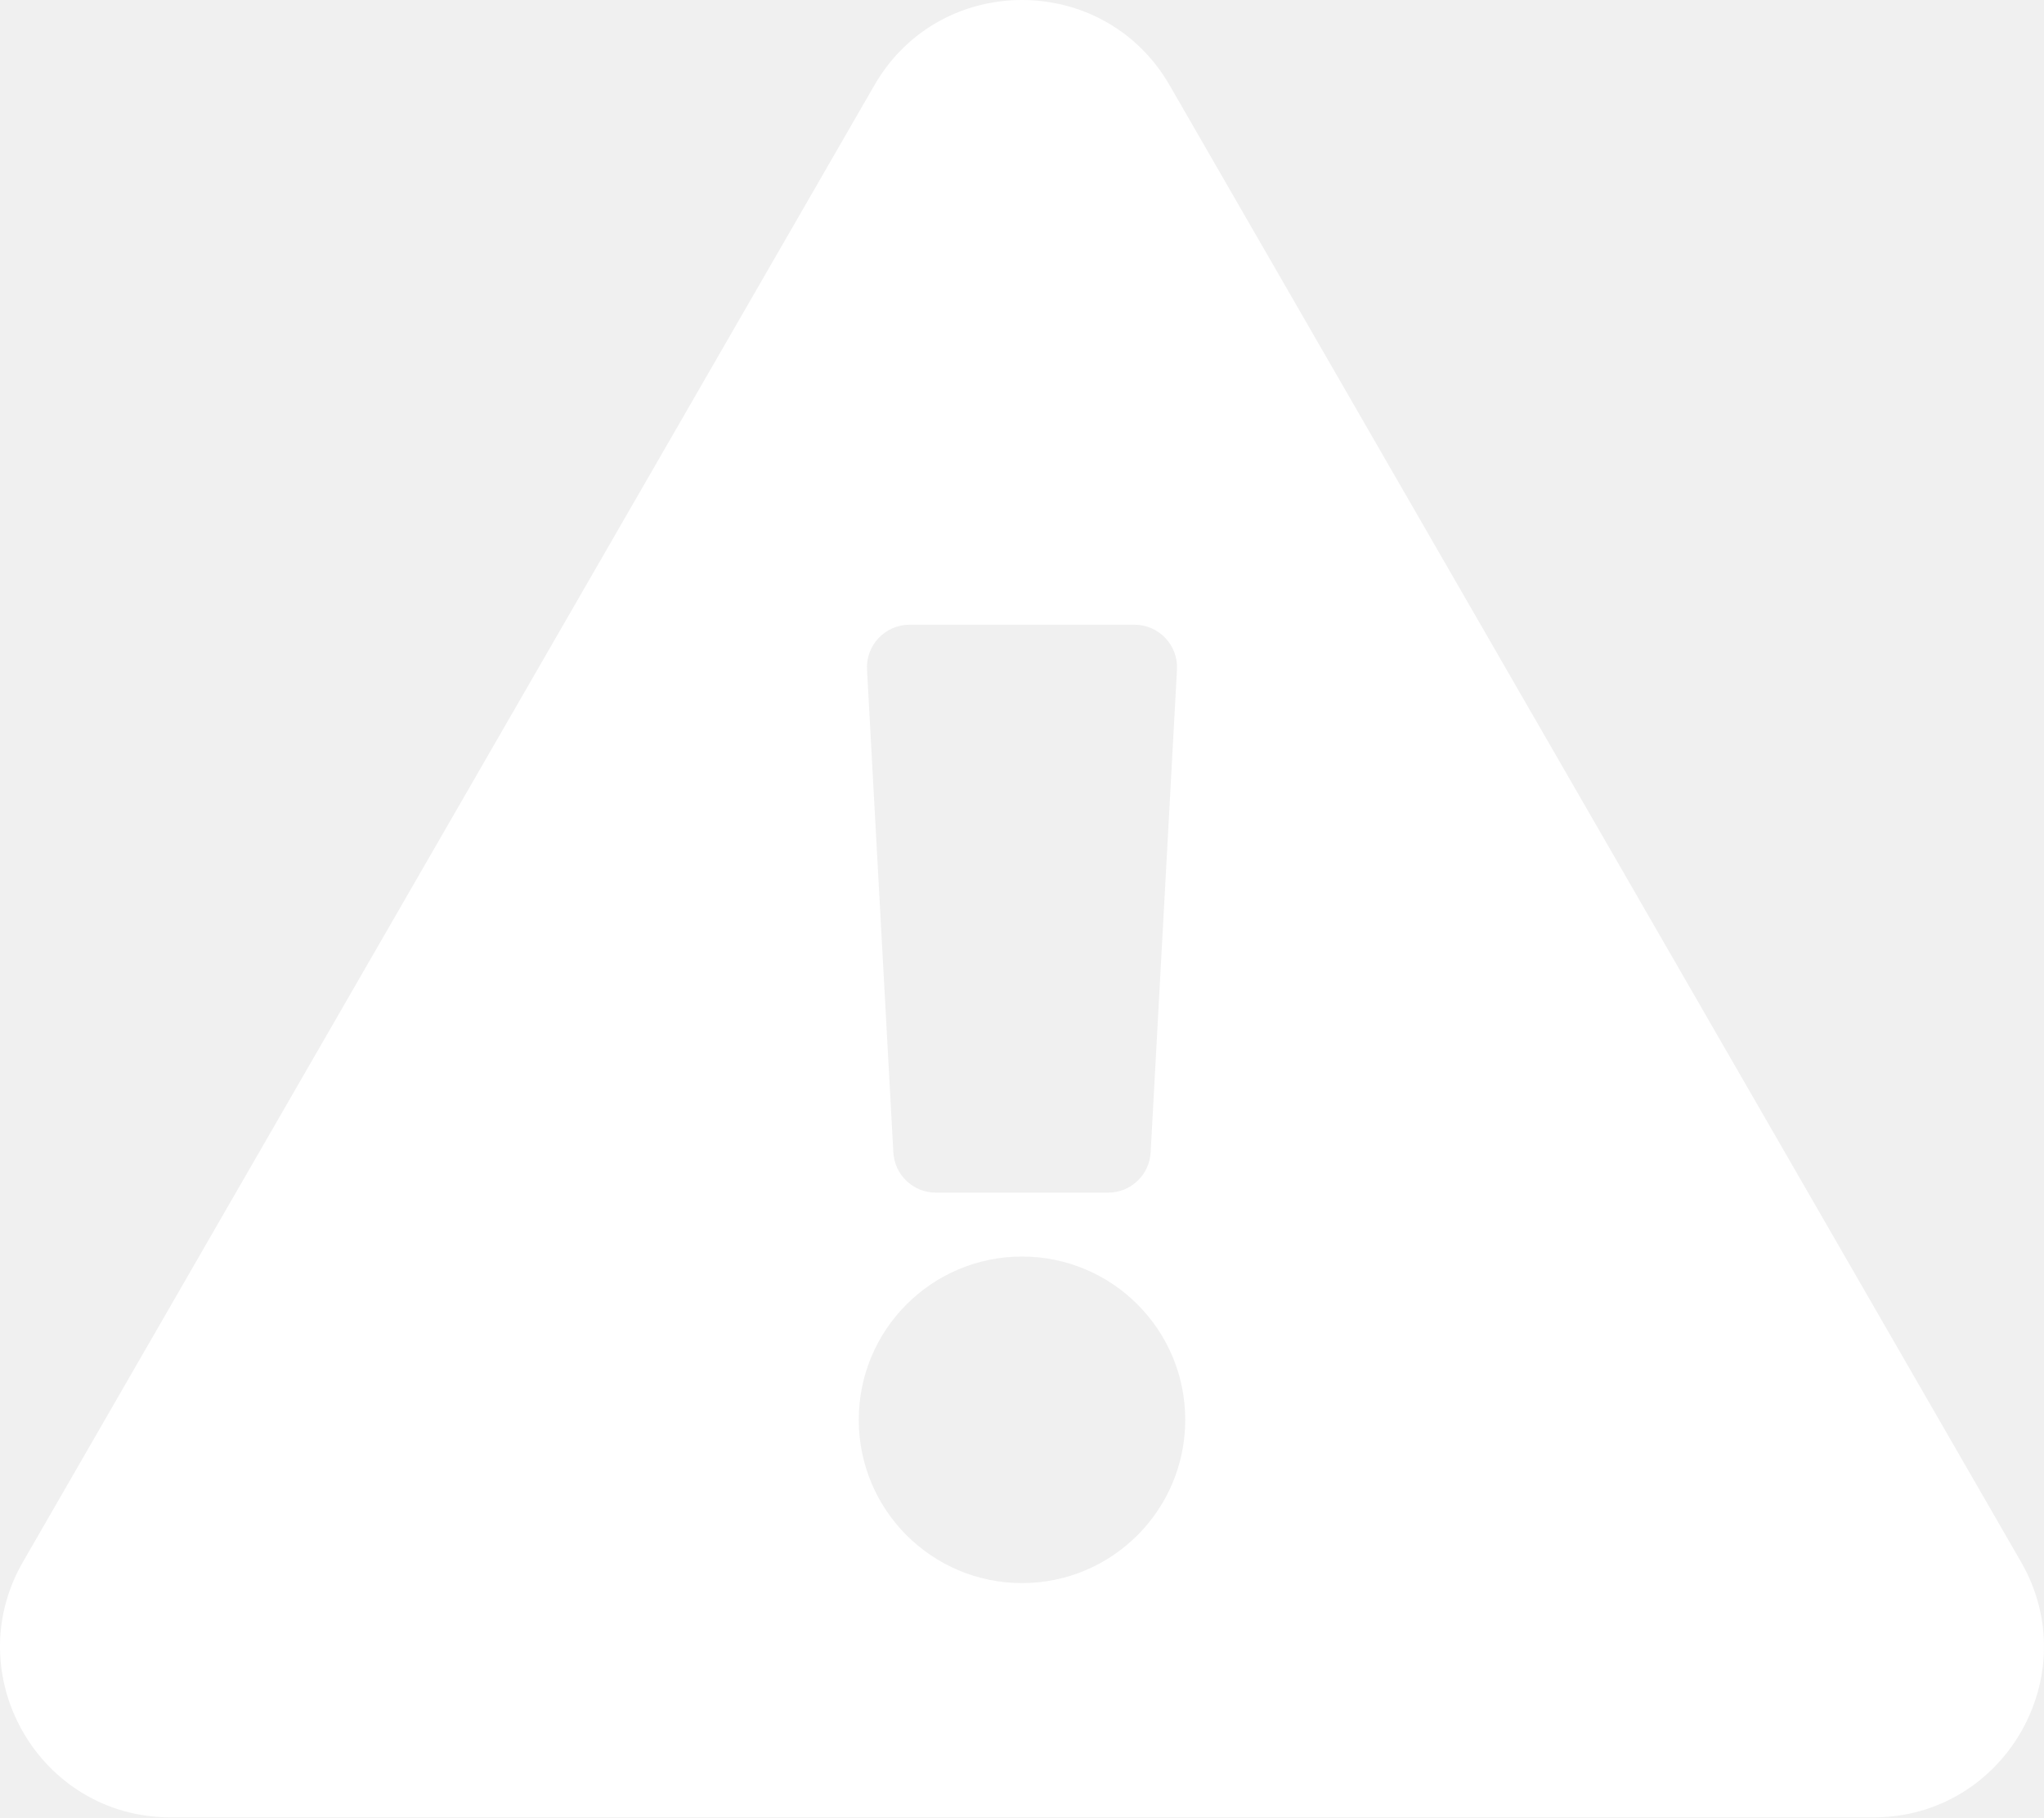
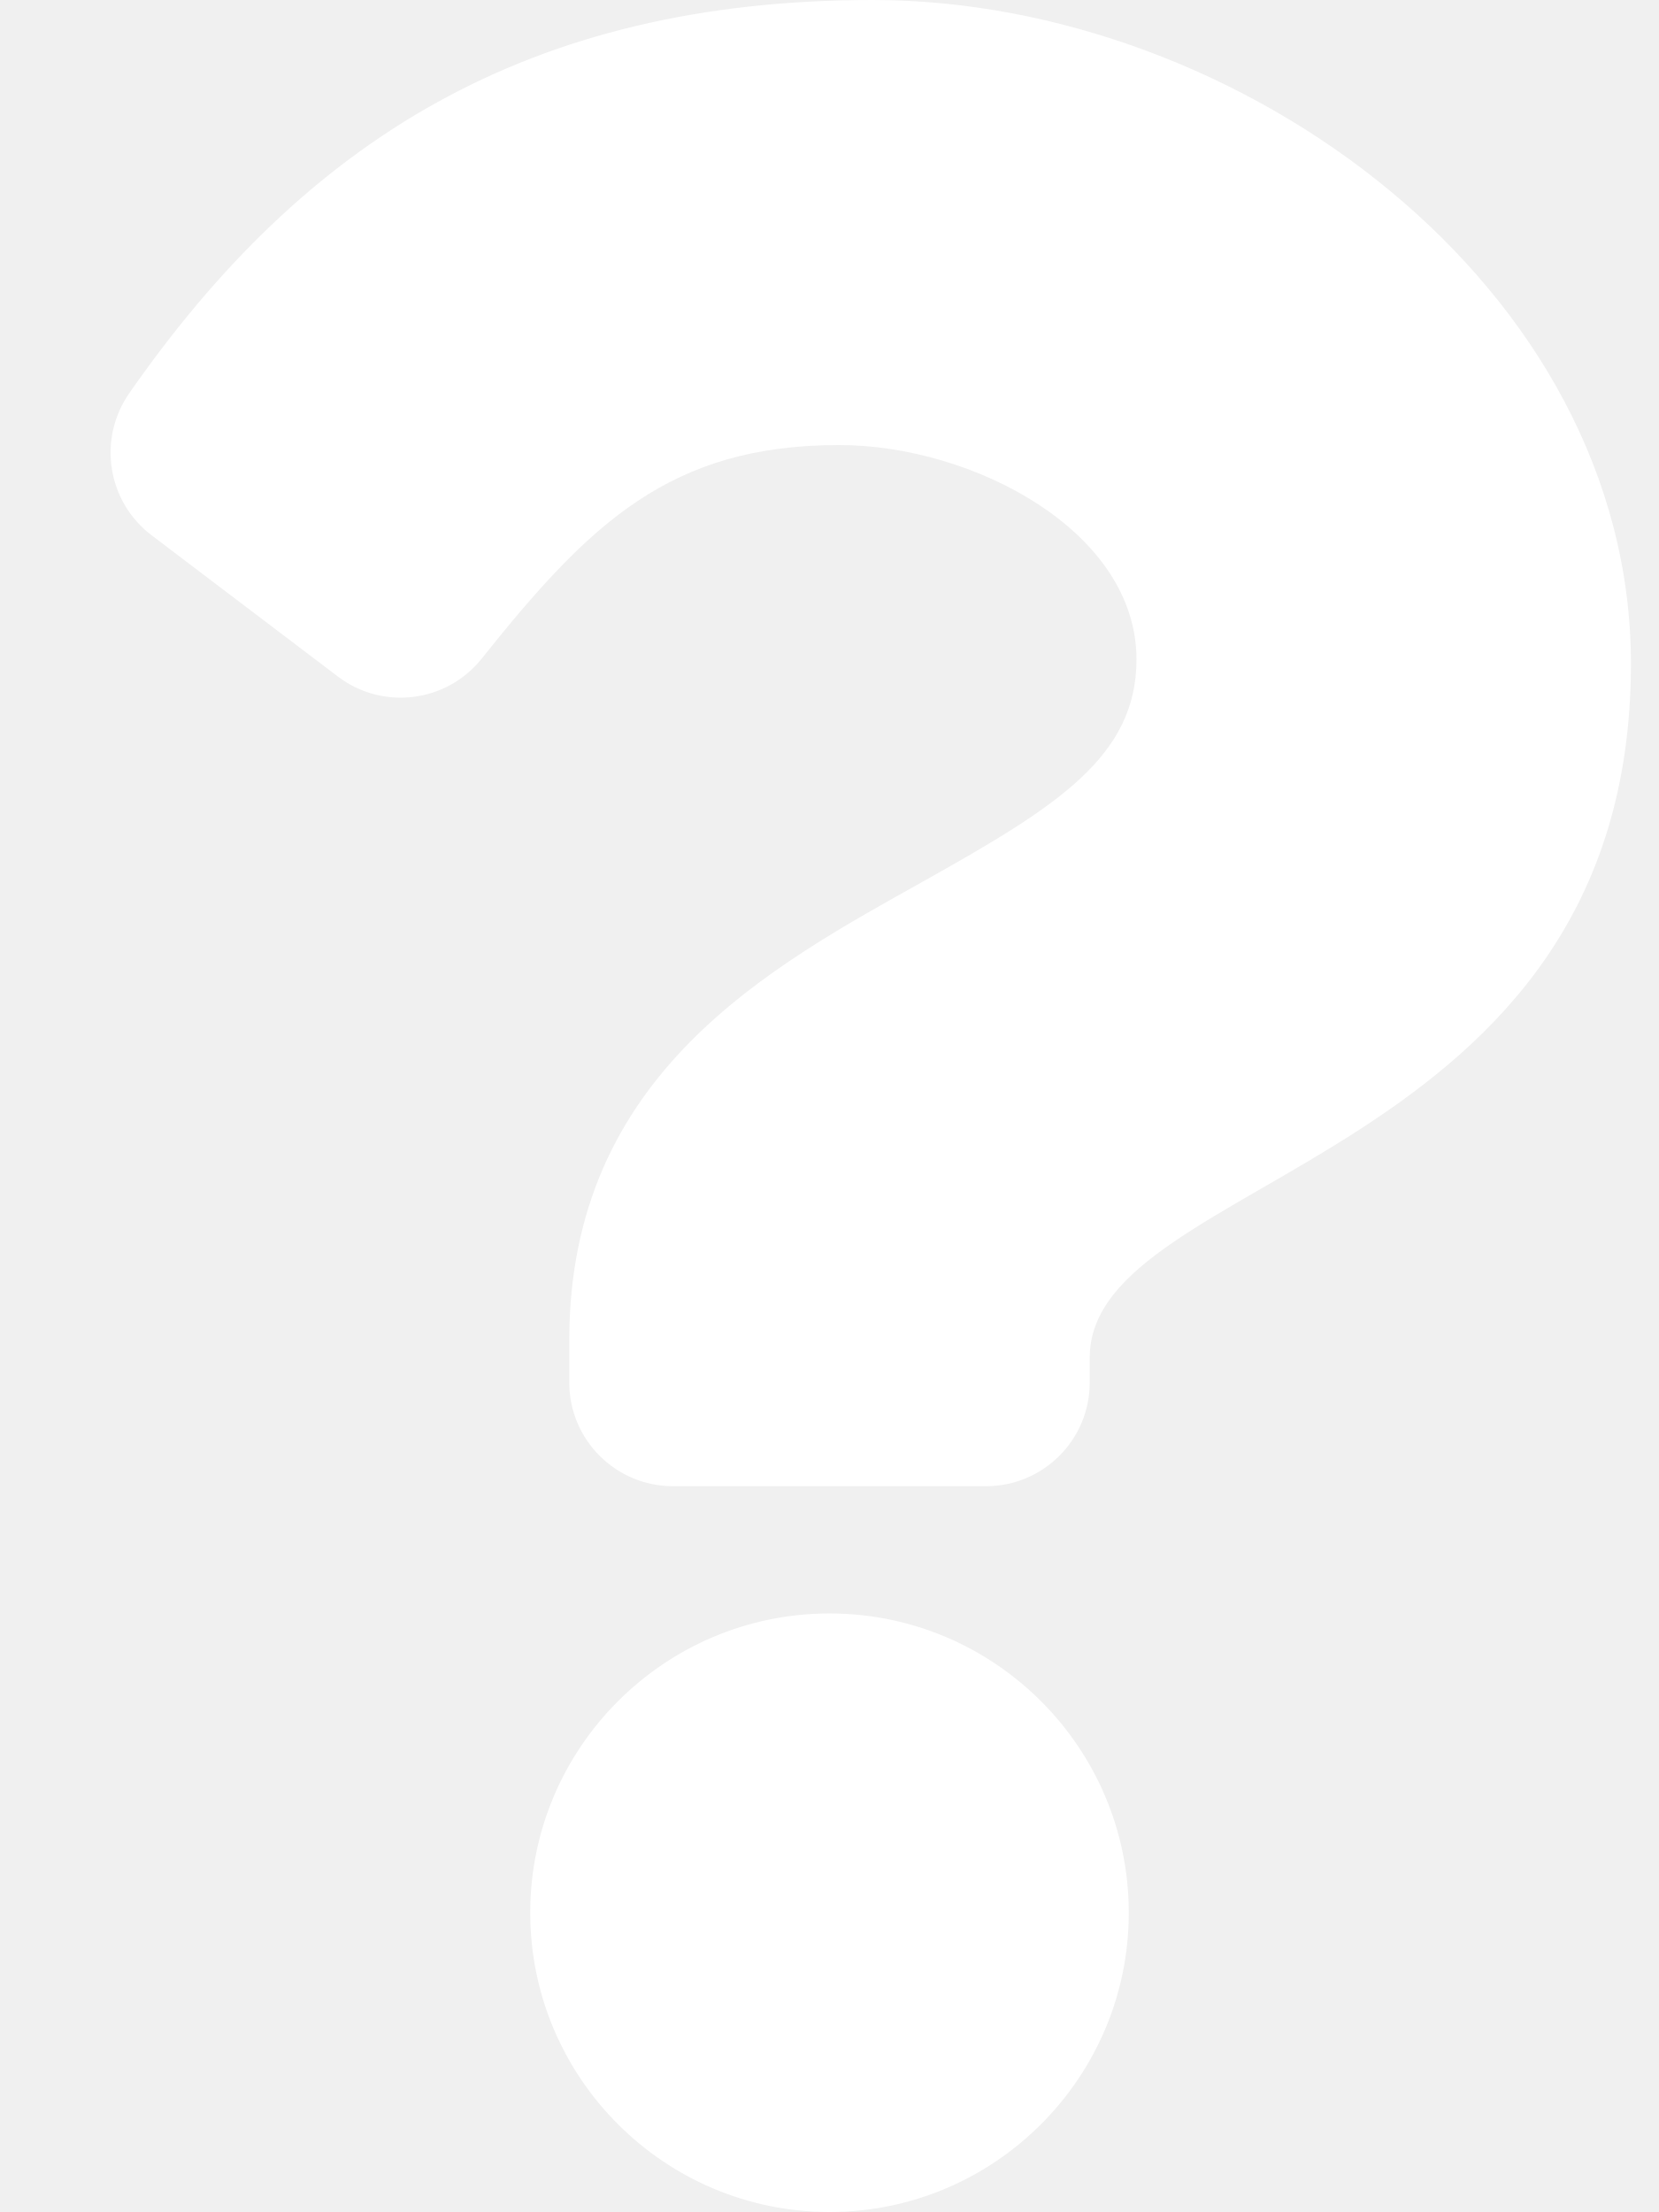
- <svg xmlns="http://www.w3.org/2000/svg" aria-hidden="true" focusable="false" data-prefix="fas" data-icon="exclamation-triangle" class="svg-inline--fa fa-exclamation-triangle fa-w-18" role="img" viewBox="0 0 576 512">
-   <path fill="#FFFFFF" d="M569.517 440.013C587.975 472.007 564.806 512 527.94 512H48.054c-36.937 0-59.999-40.055-41.577-71.987L246.423 23.985c18.467-32.009 64.72-31.951 83.154 0l239.94 416.028zM288 354c-25.405 0-46 20.595-46 46s20.595 46 46 46 46-20.595 46-46-20.595-46-46-46zm-43.673-165.346l7.418 136c.347 6.364 5.609 11.346 11.982 11.346h48.546c6.373 0 11.635-4.982 11.982-11.346l7.418-136c.375-6.874-5.098-12.654-11.982-12.654h-63.383c-6.884 0-12.356 5.78-11.981 12.654z" />
+ <svg xmlns="http://www.w3.org/2000/svg" aria-hidden="true" focusable="false" data-prefix="fas" data-icon="question" class="svg-inline--fa fa-question fa-w-12" role="img" viewBox="0 0 384 512">
+   <path fill="#FFFFFF" d="M202.021 0C122.202 0 70.503 32.703 29.914 91.026c-7.363 10.58-5.093 25.086 5.178 32.874l43.138 32.709c10.373 7.865 25.132 6.026 33.253-4.148 25.049-31.381 43.63-49.449 82.757-49.449 30.764 0 68.816 19.799 68.816 49.631 0 22.552-18.617 34.134-48.993 51.164-35.423 19.86-82.299 44.576-82.299 106.405V320c0 13.255 10.745 24 24 24h72.471c13.255 0 24-10.745 24-24v-5.773c0-42.86 125.268-44.645 125.268-160.627C377.504 66.256 286.902 0 202.021 0zM192 373.459c-38.196 0-69.271 31.075-69.271 69.271 0 38.195 31.075 69.27 69.271 69.27s69.271-31.075 69.271-69.271-31.075-69.27-69.271-69.27z" />
</svg>
